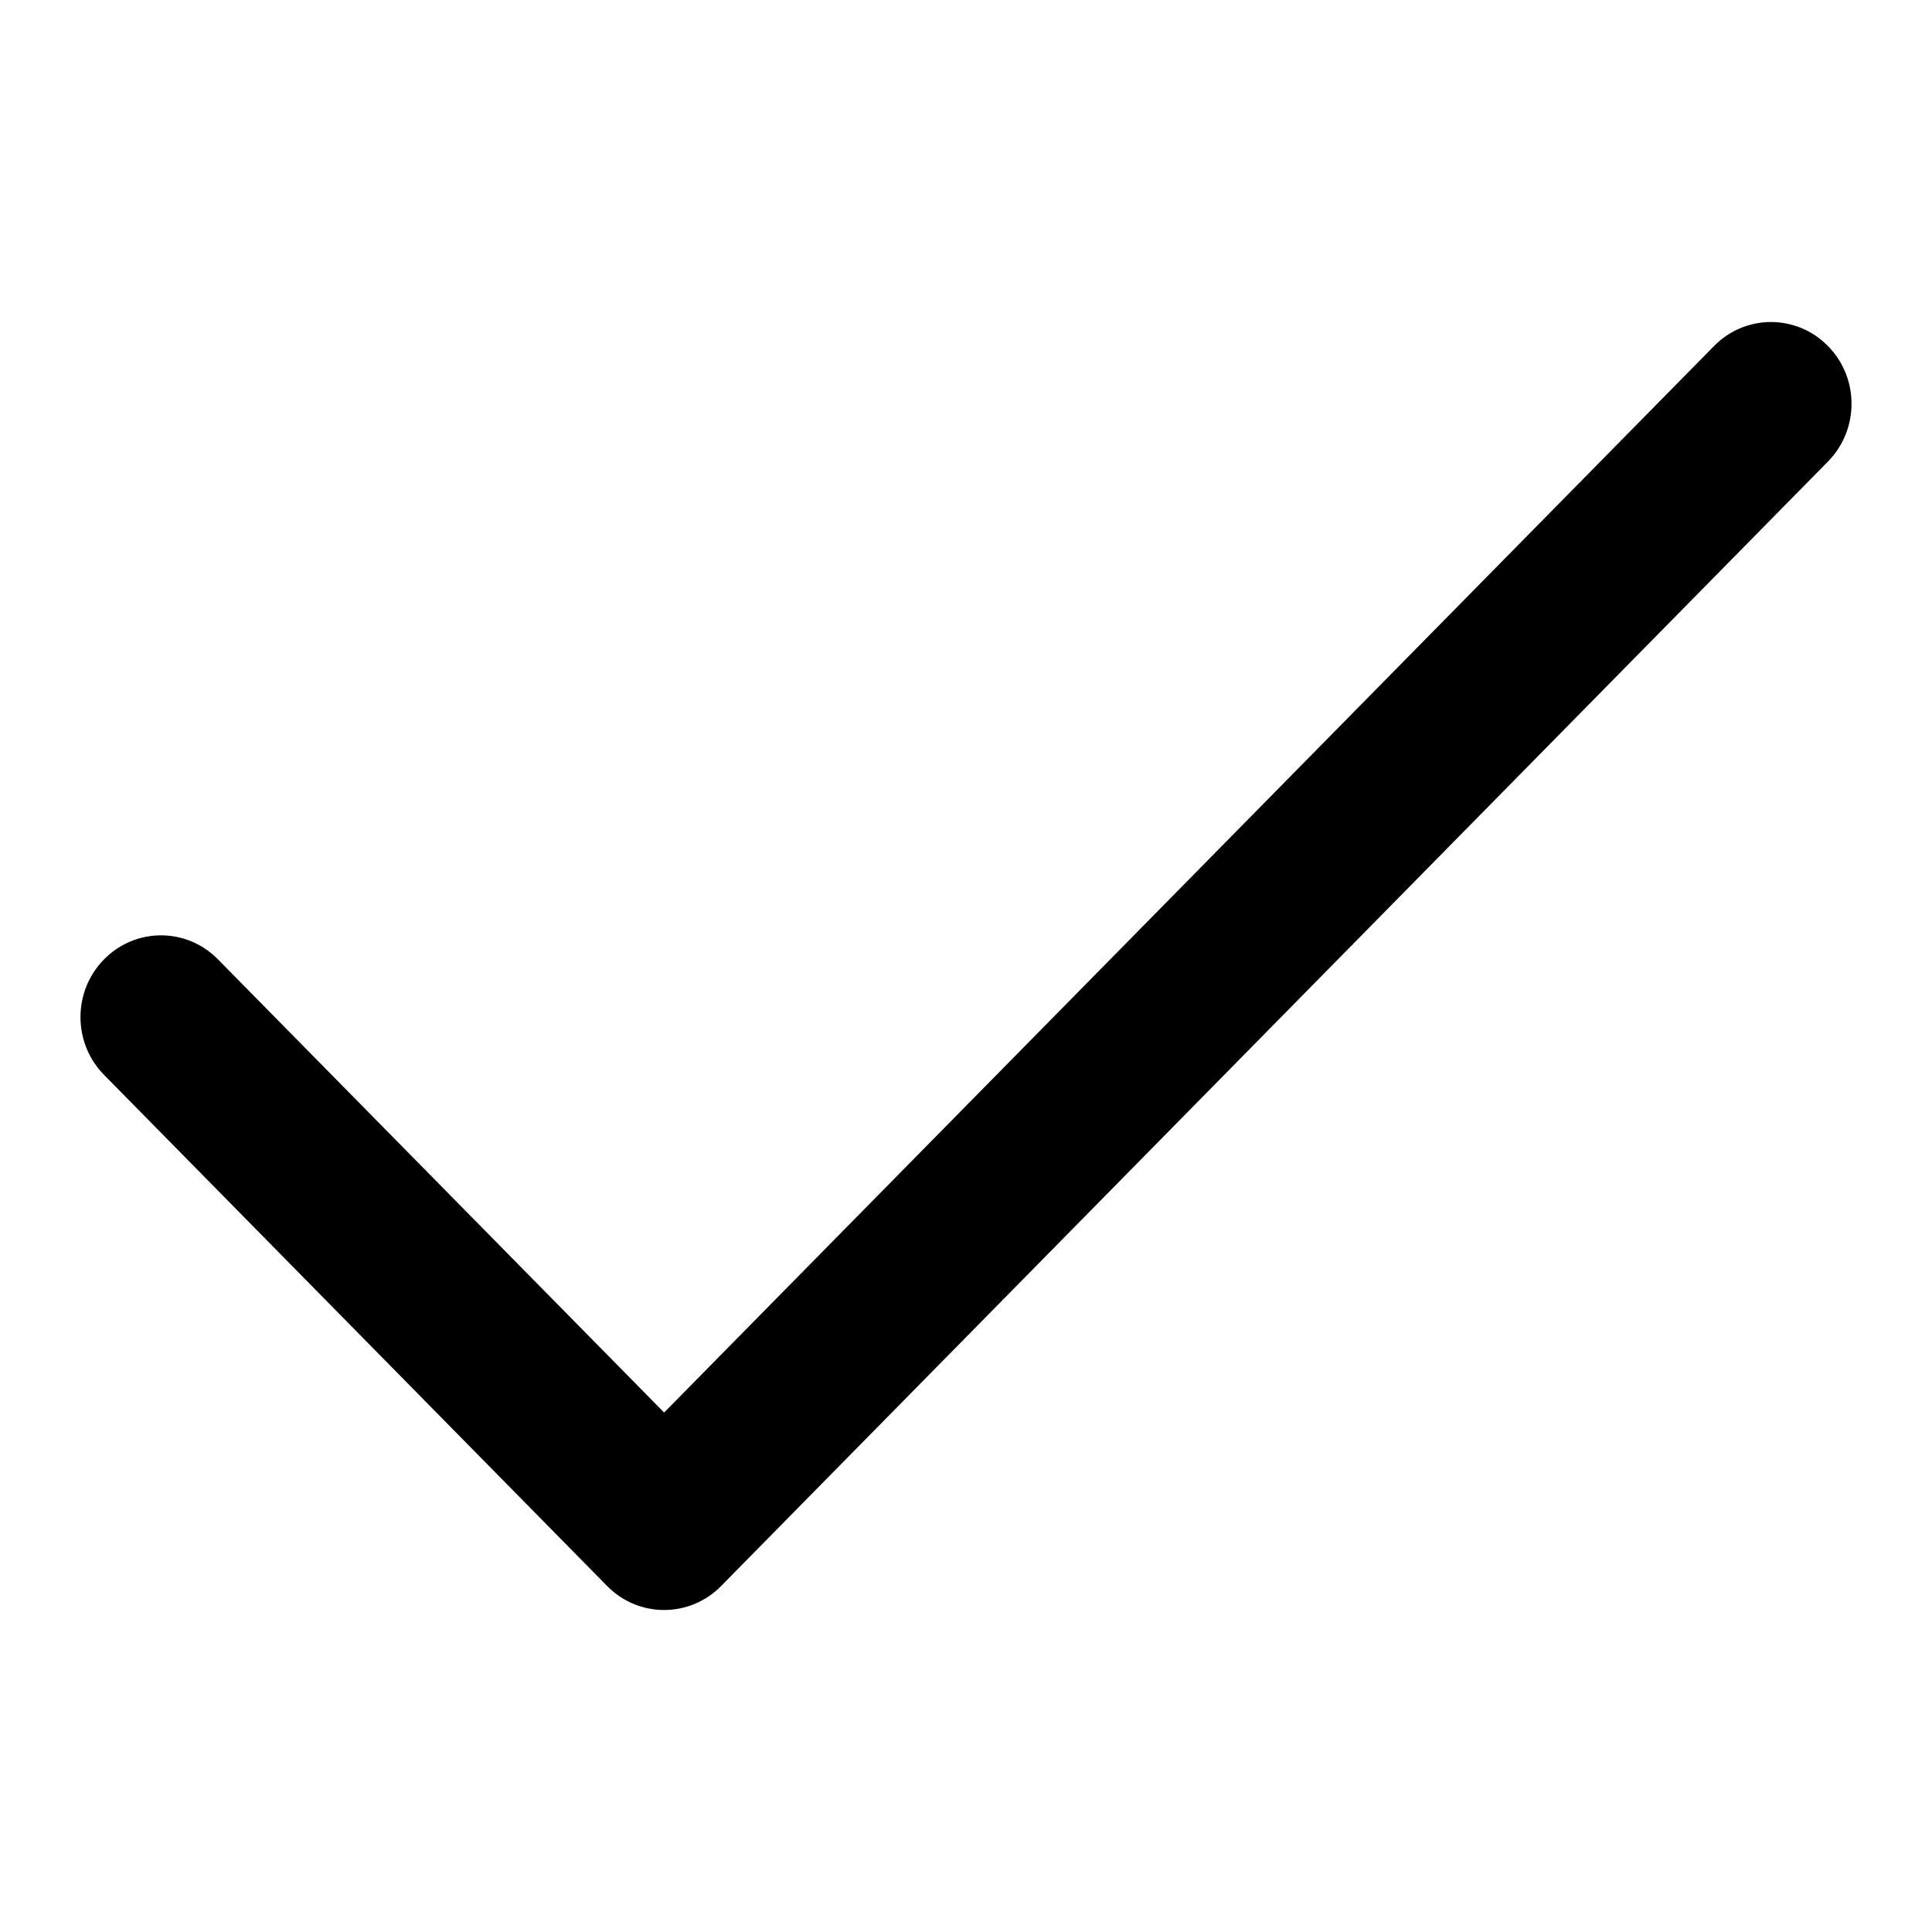
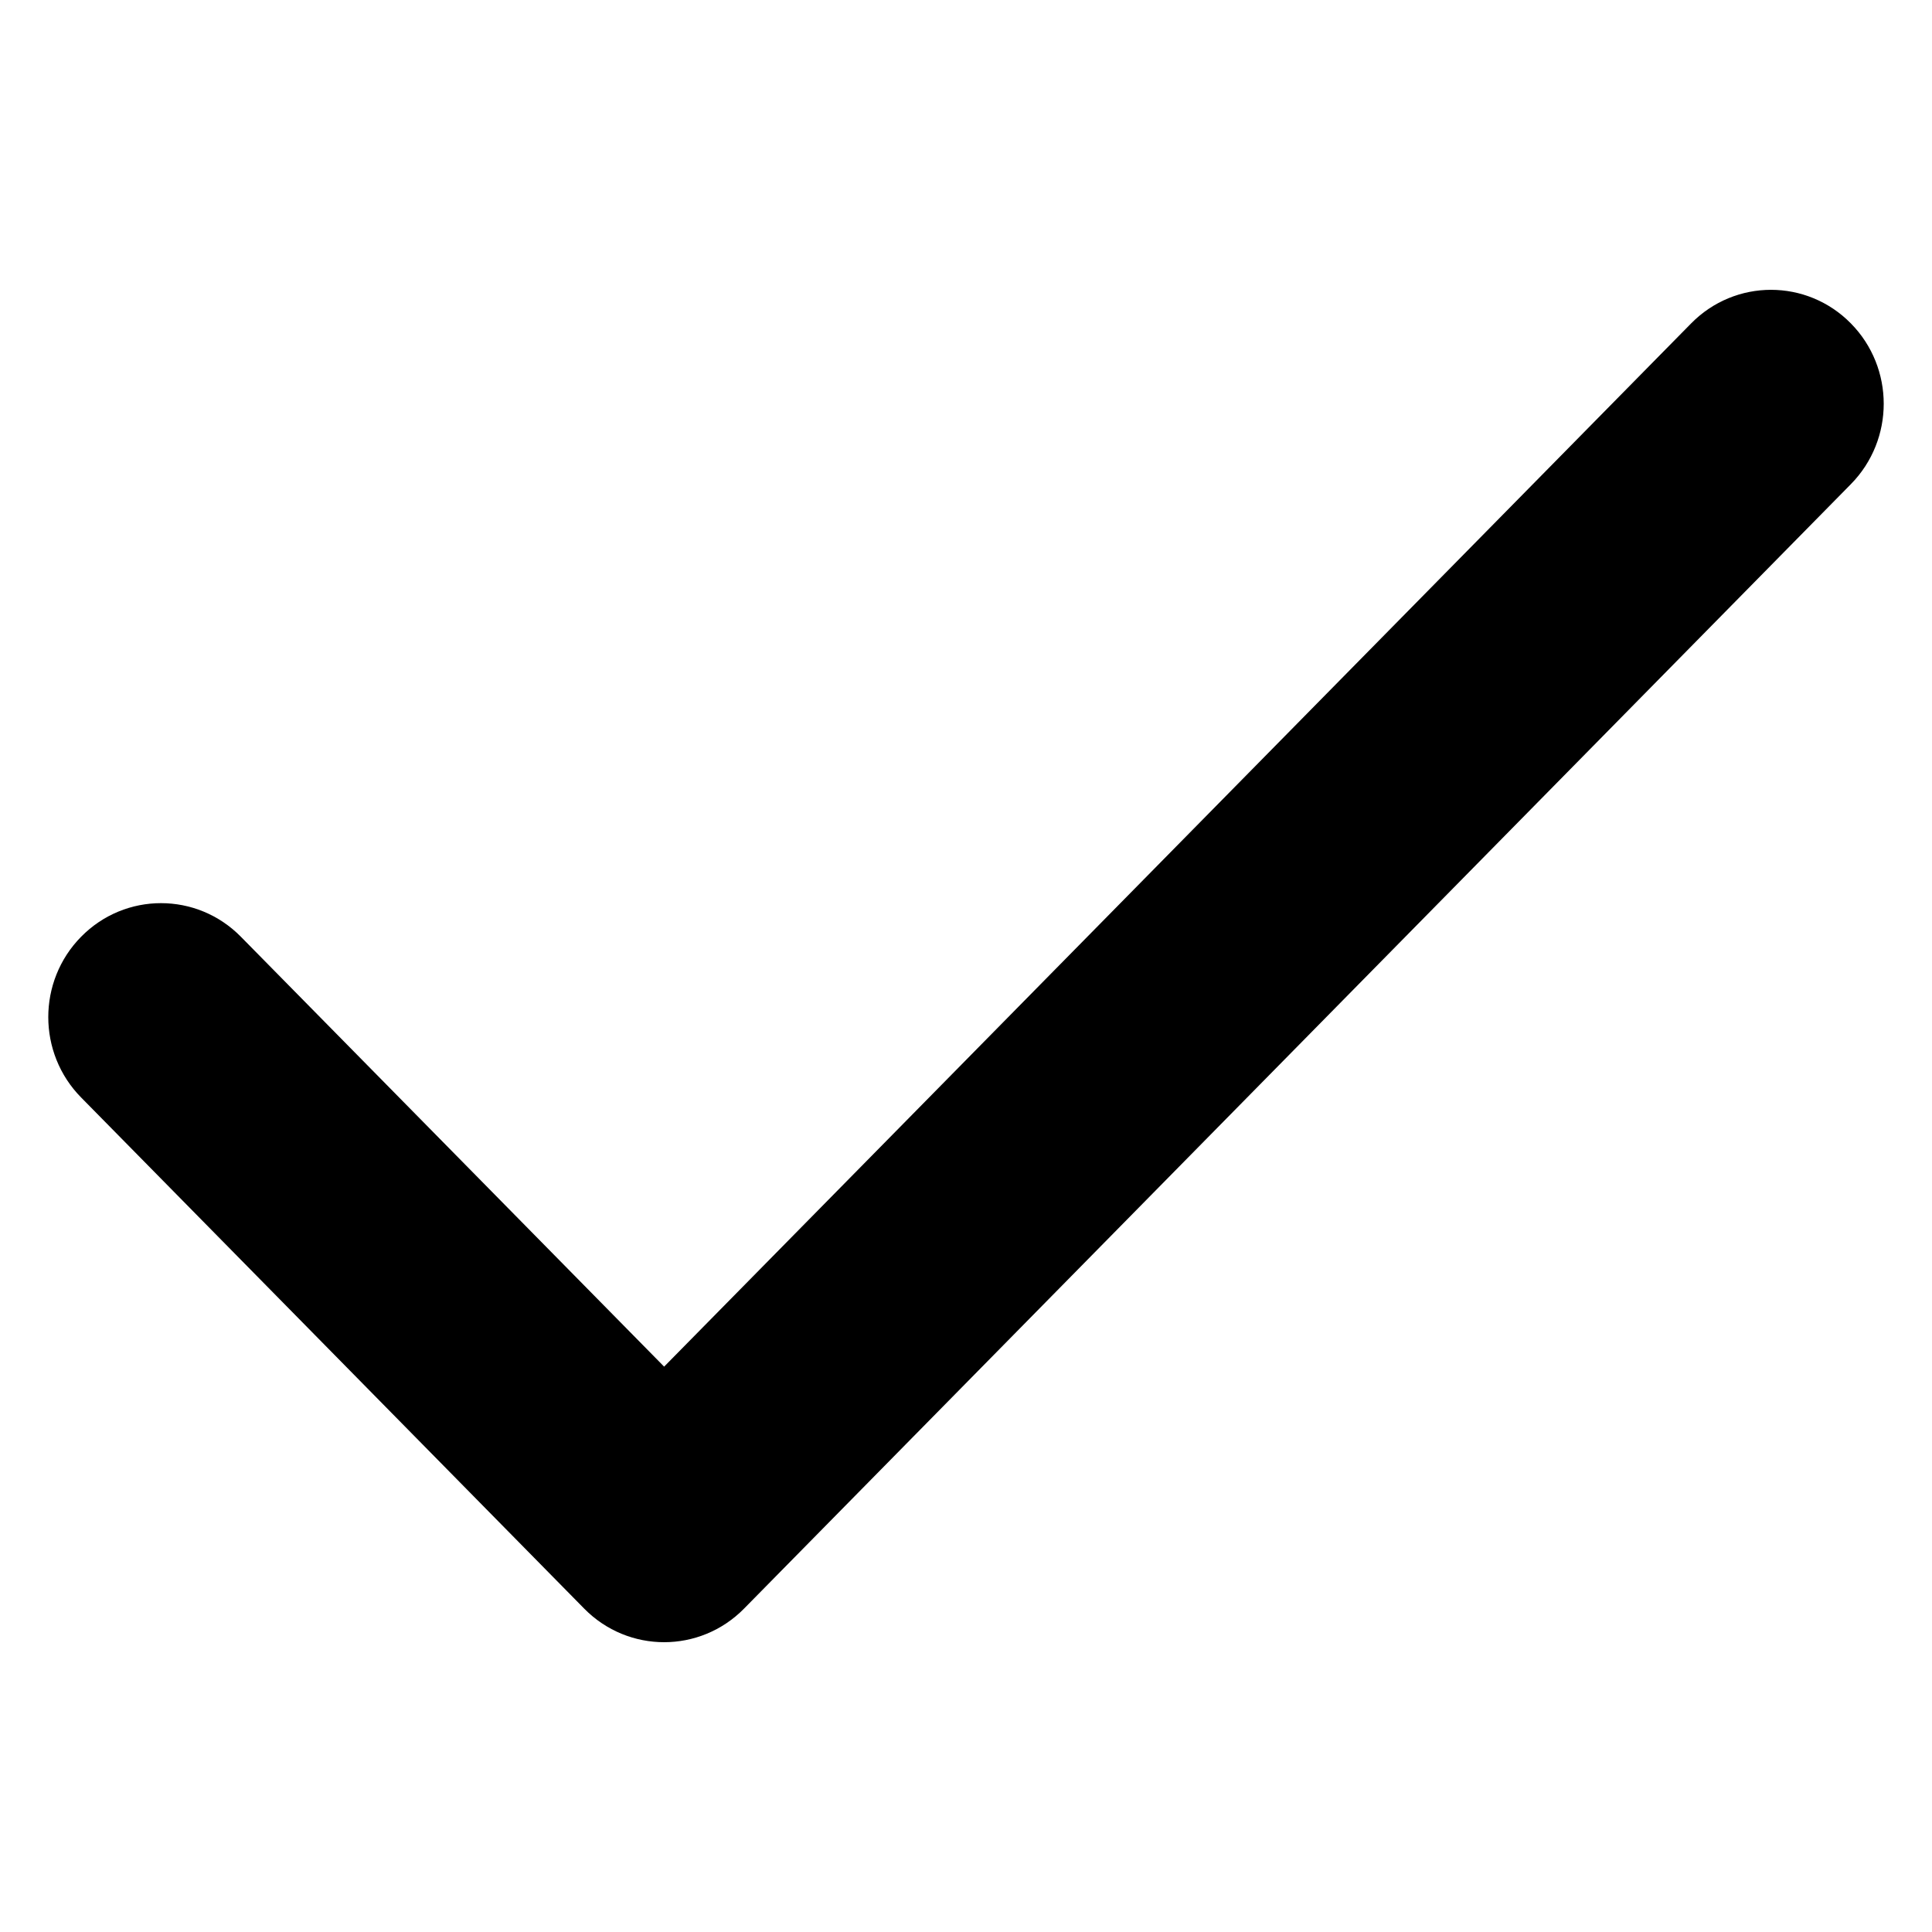
<svg xmlns="http://www.w3.org/2000/svg" width="100%" height="100%" viewBox="0 0 24 24" fill="black">
-   <path fill-rule="evenodd" clip-rule="evenodd" d="M22.707 4.298C23.098 4.694 23.098 5.337 22.707 5.734L8.957 19.703C8.567 20.099 7.933 20.099 7.543 19.703L1.293 13.353C0.902 12.957 0.902 12.313 1.293 11.917C1.683 11.52 2.317 11.52 2.707 11.917L8.25 17.547L21.293 4.298C21.683 3.901 22.317 3.901 22.707 4.298Z" fill="current" stroke="current" stroke-width="0.8" stroke-linecap="round" stroke-linejoin="round" />
+   <path fill-rule="evenodd" clip-rule="evenodd" d="M22.707 4.298C23.098 4.694 23.098 5.337 22.707 5.734L8.957 19.703C8.567 20.099 7.933 20.099 7.543 19.703L1.293 13.353C0.902 12.957 0.902 12.313 1.293 11.917C1.683 11.52 2.317 11.52 2.707 11.917L8.25 17.547L21.293 4.298C21.683 3.901 22.317 3.901 22.707 4.298Z" fill="currentColor" stroke="currentColor" stroke-width="0.8" stroke-linecap="round" stroke-linejoin="round" />
</svg>
